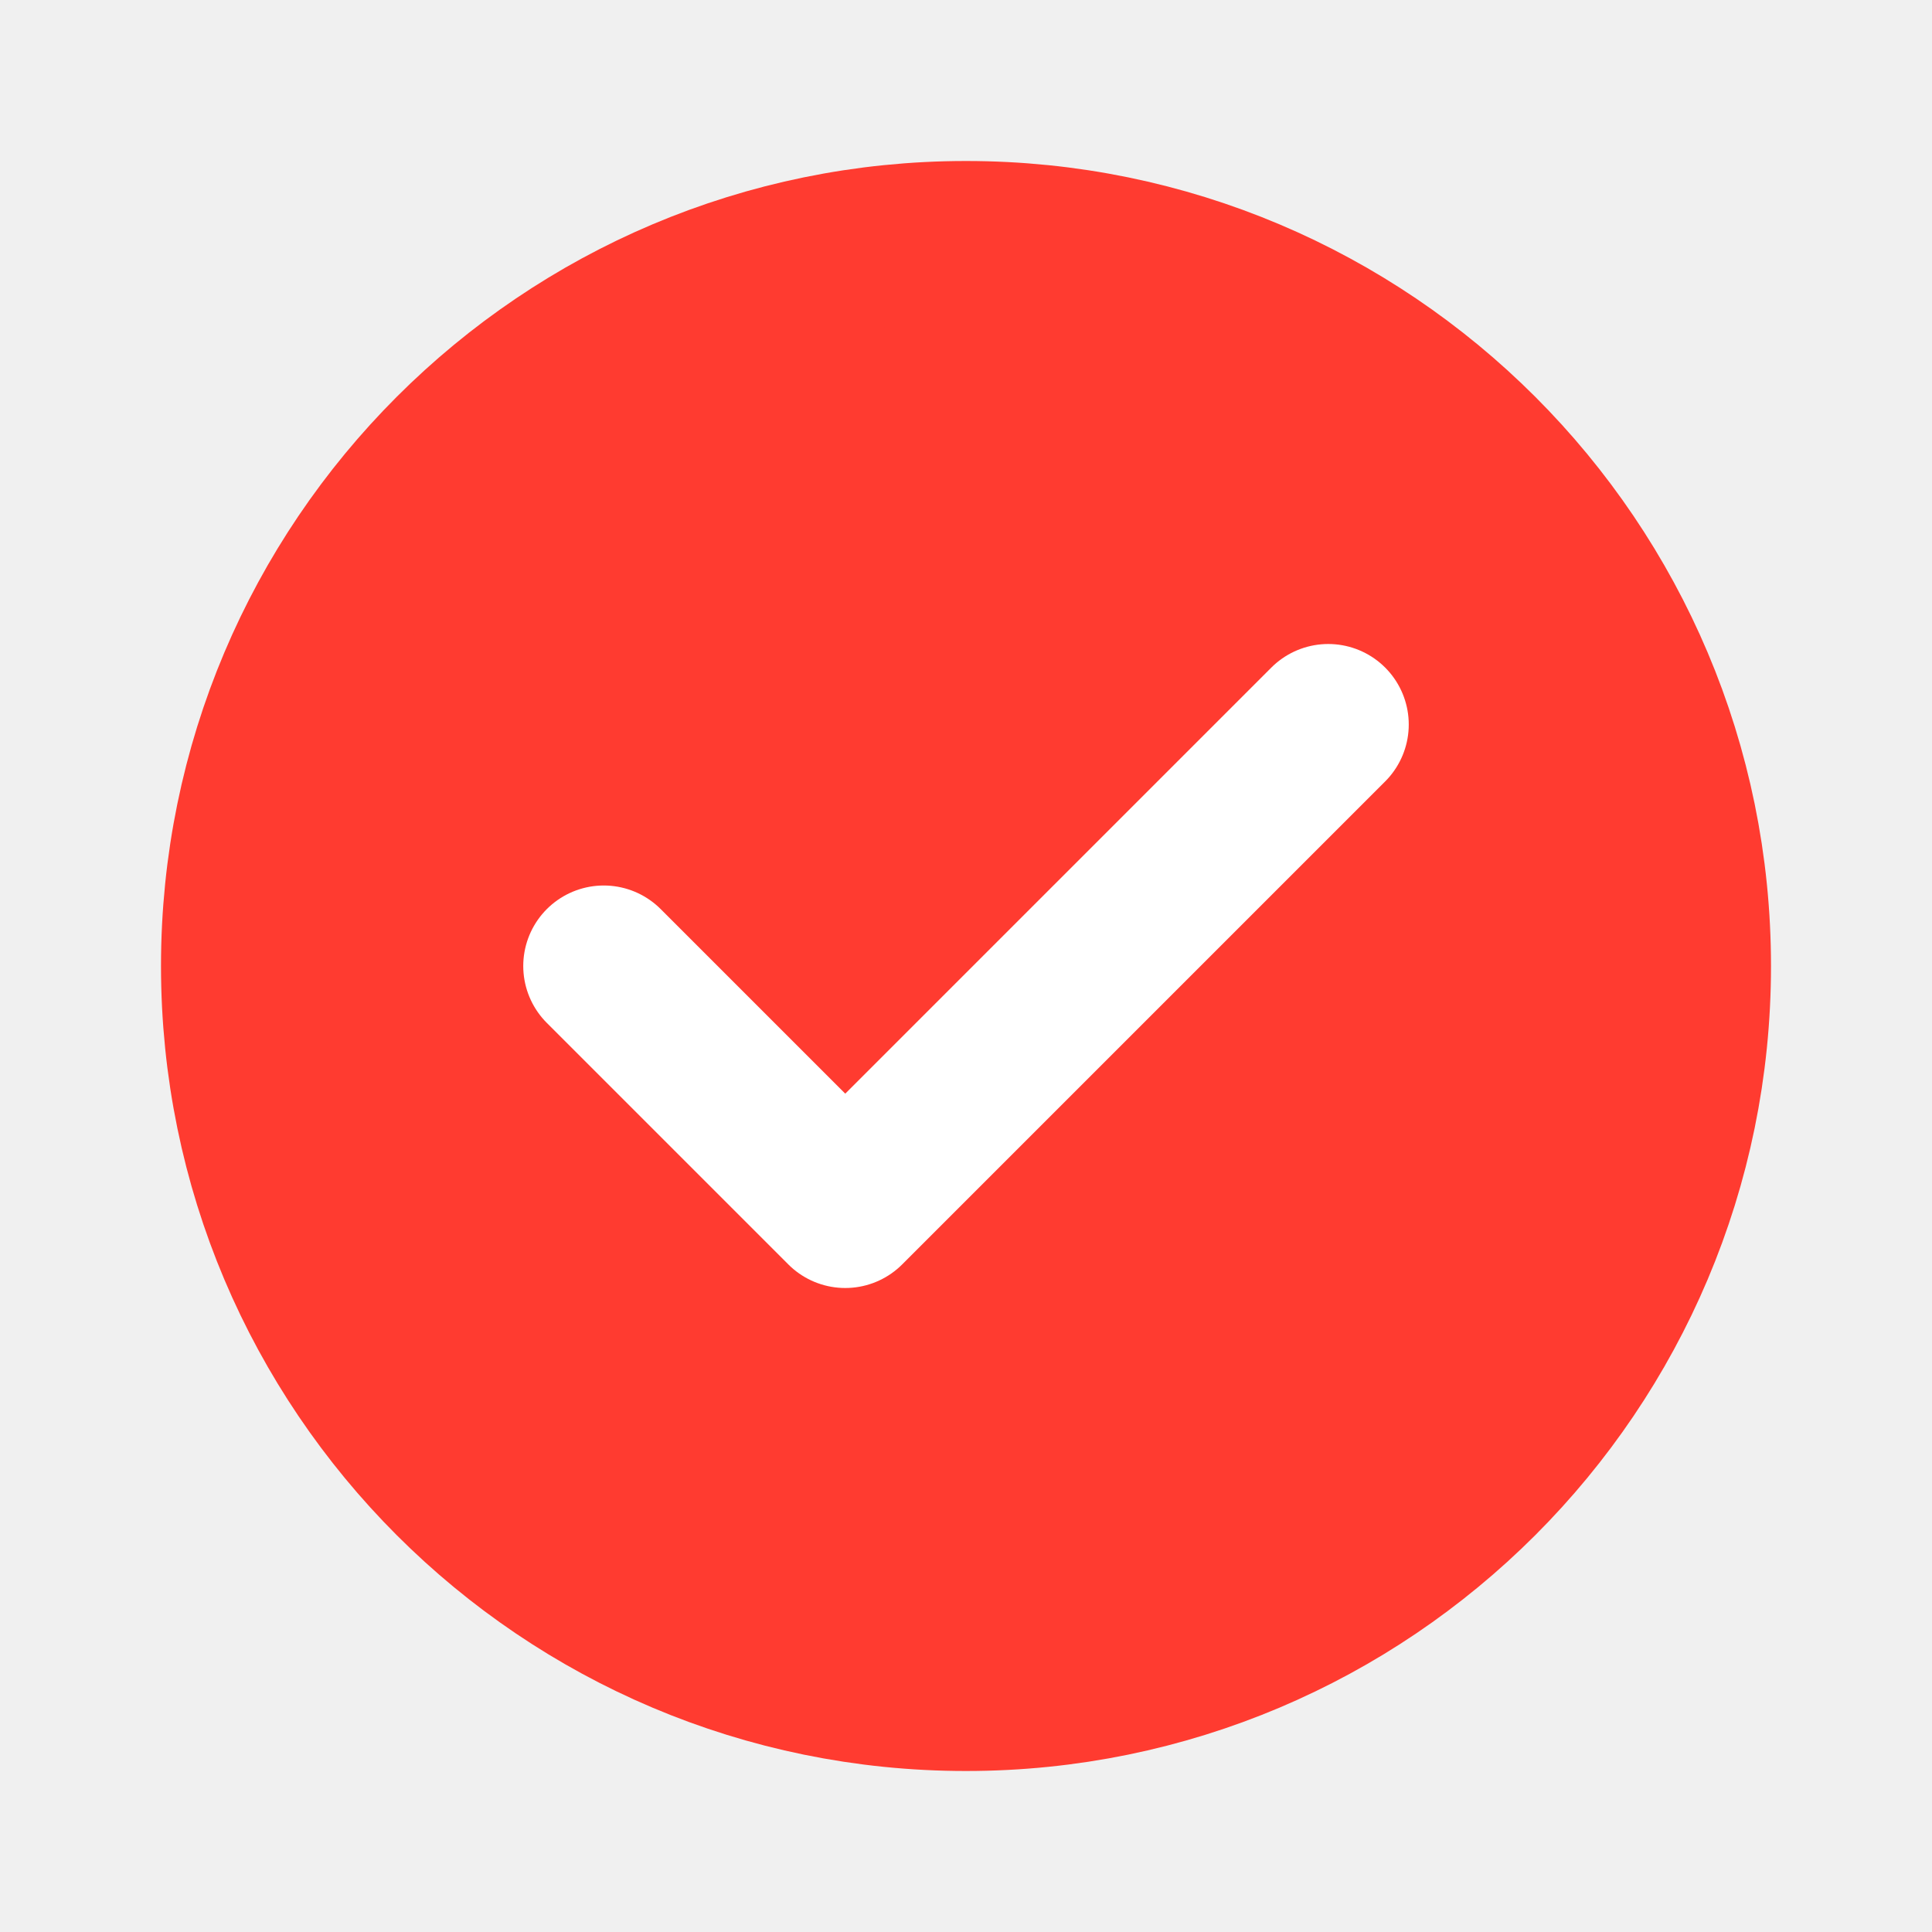
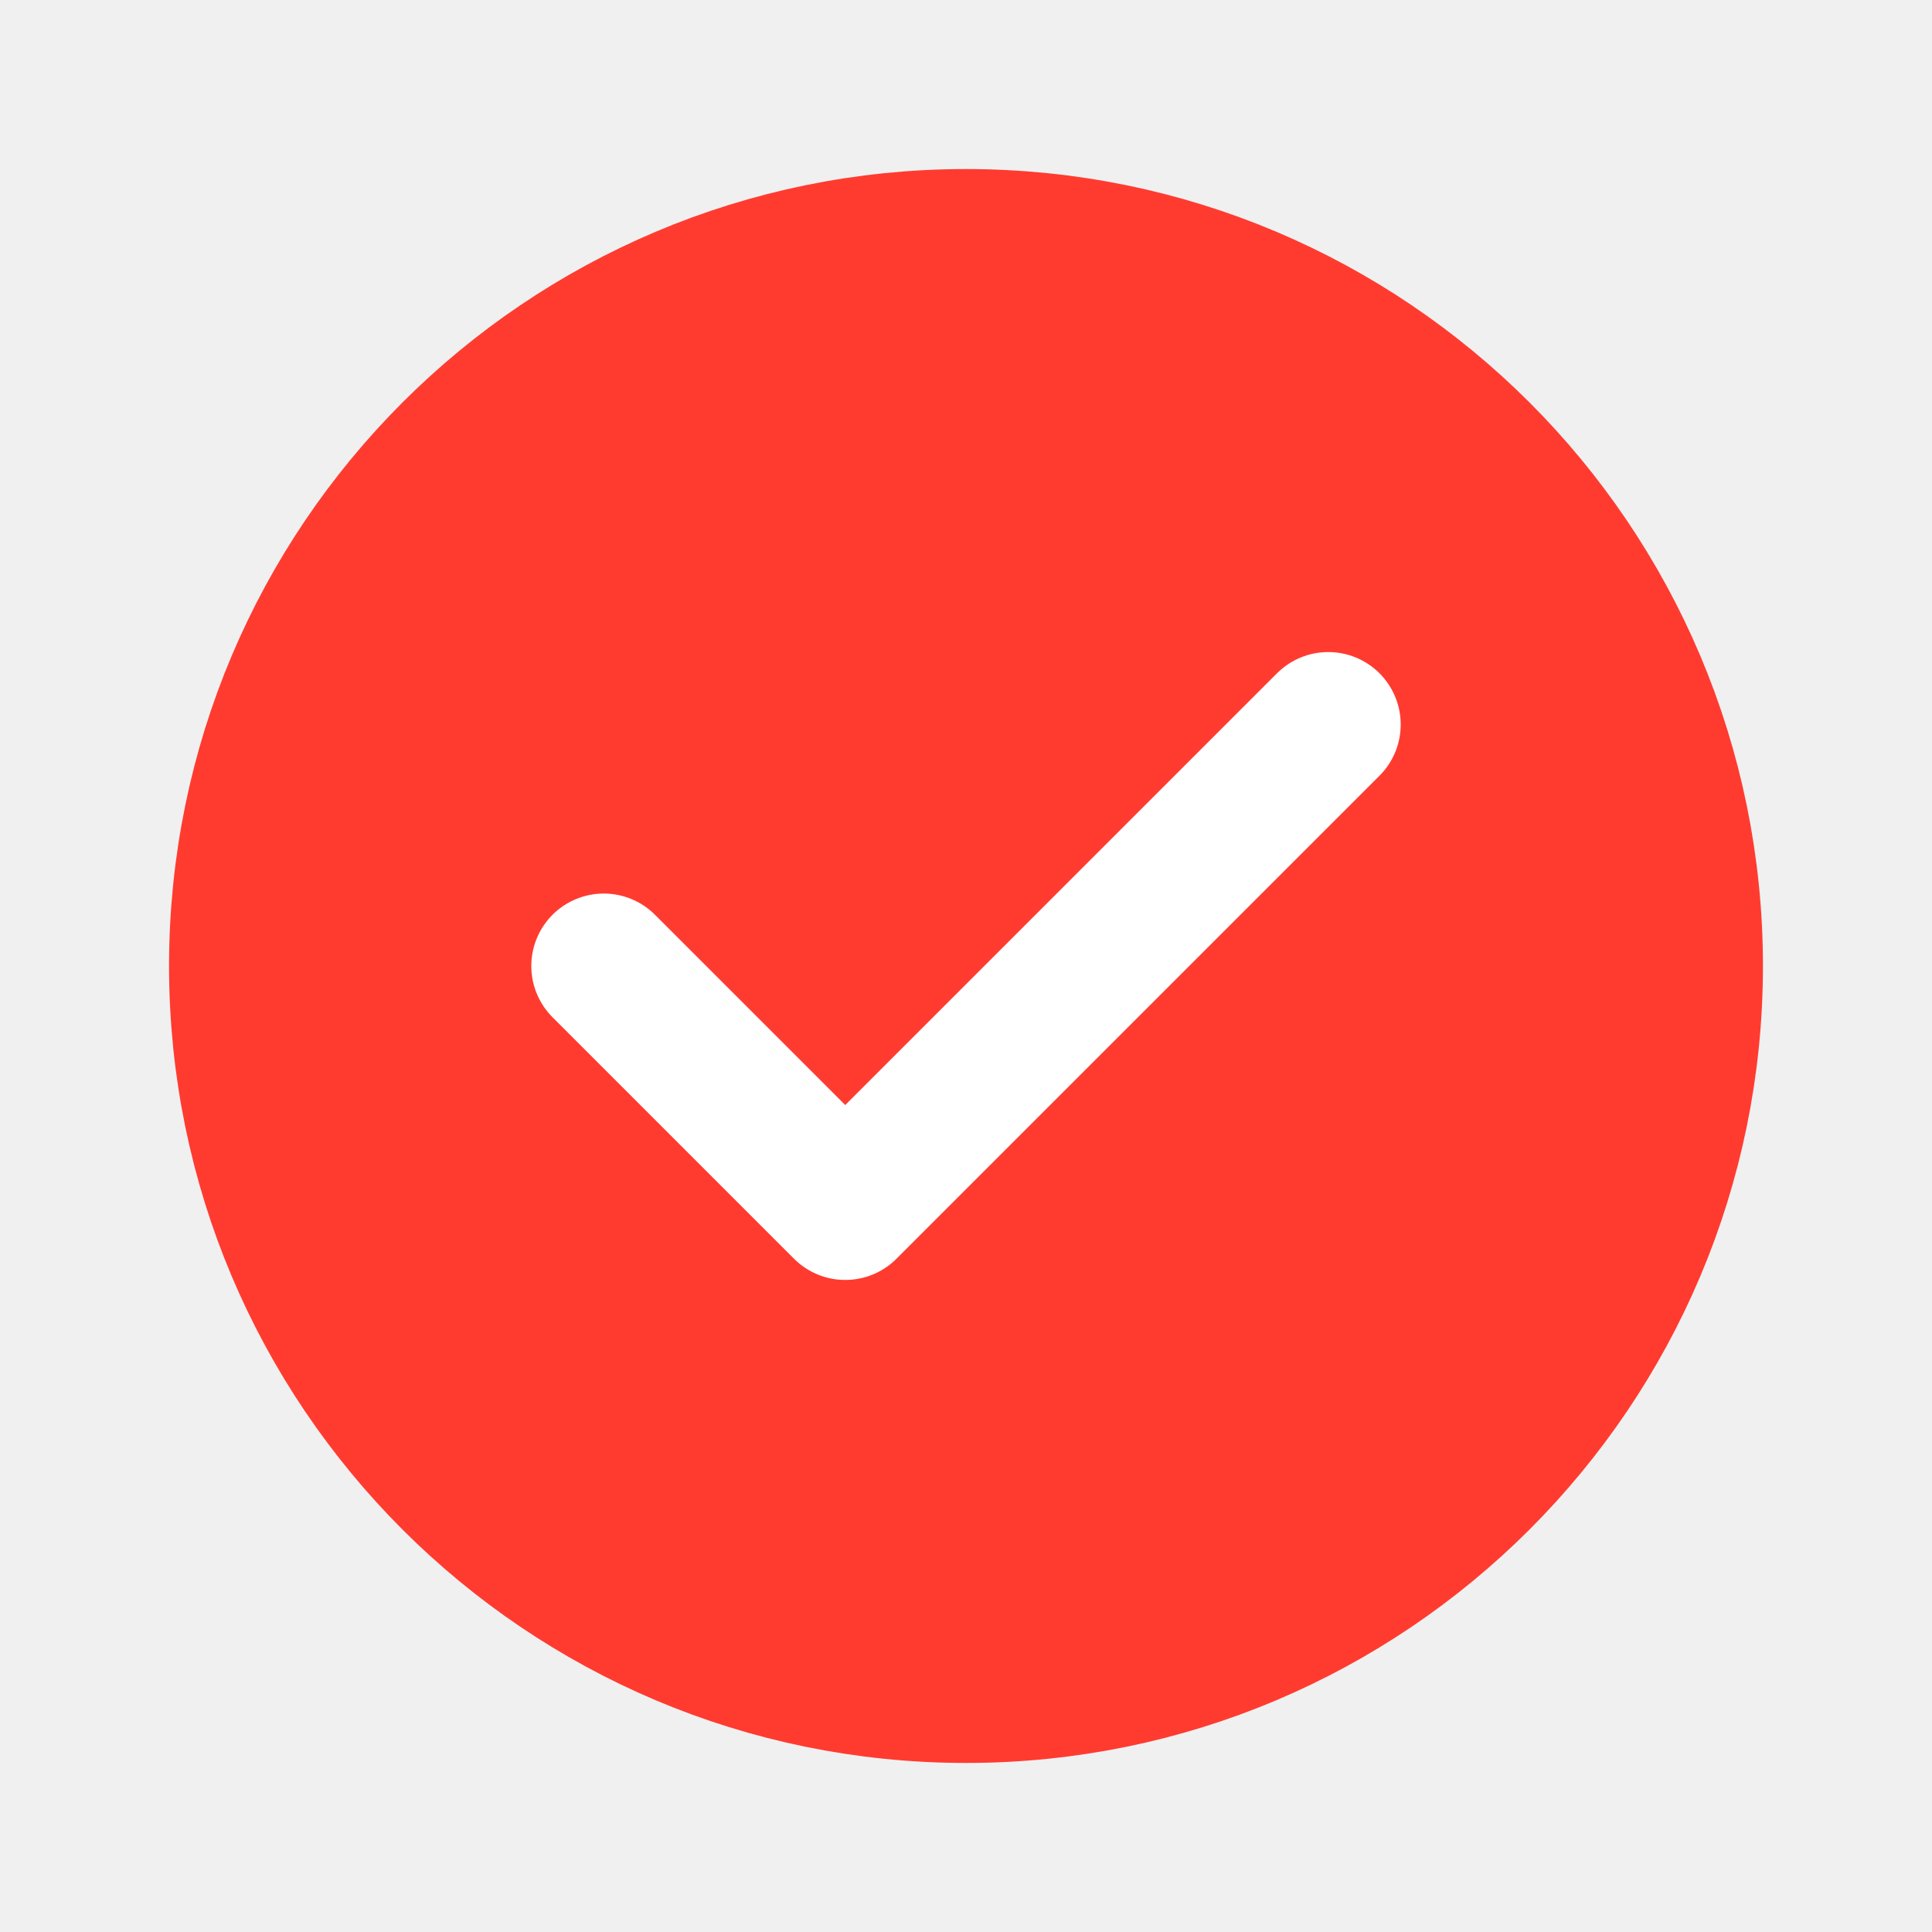
- <svg xmlns="http://www.w3.org/2000/svg" viewBox="0 0 24 24" width="24" height="24" fill="none" stroke-width="2" stroke-linecap="round" stroke-linejoin="round">
+ <svg xmlns="http://www.w3.org/2000/svg" viewBox="0 0 24 24" width="24" height="24" fill="none" stroke-width="1.8" stroke-linecap="round" stroke-linejoin="round">
  <circle cx="12" cy="12" r="9" fill="#ff3b30" stroke="#ff3b30" />
  <polyline points="7.5 12 10.5 15 16.5 9" stroke="#fff" />
</svg>
